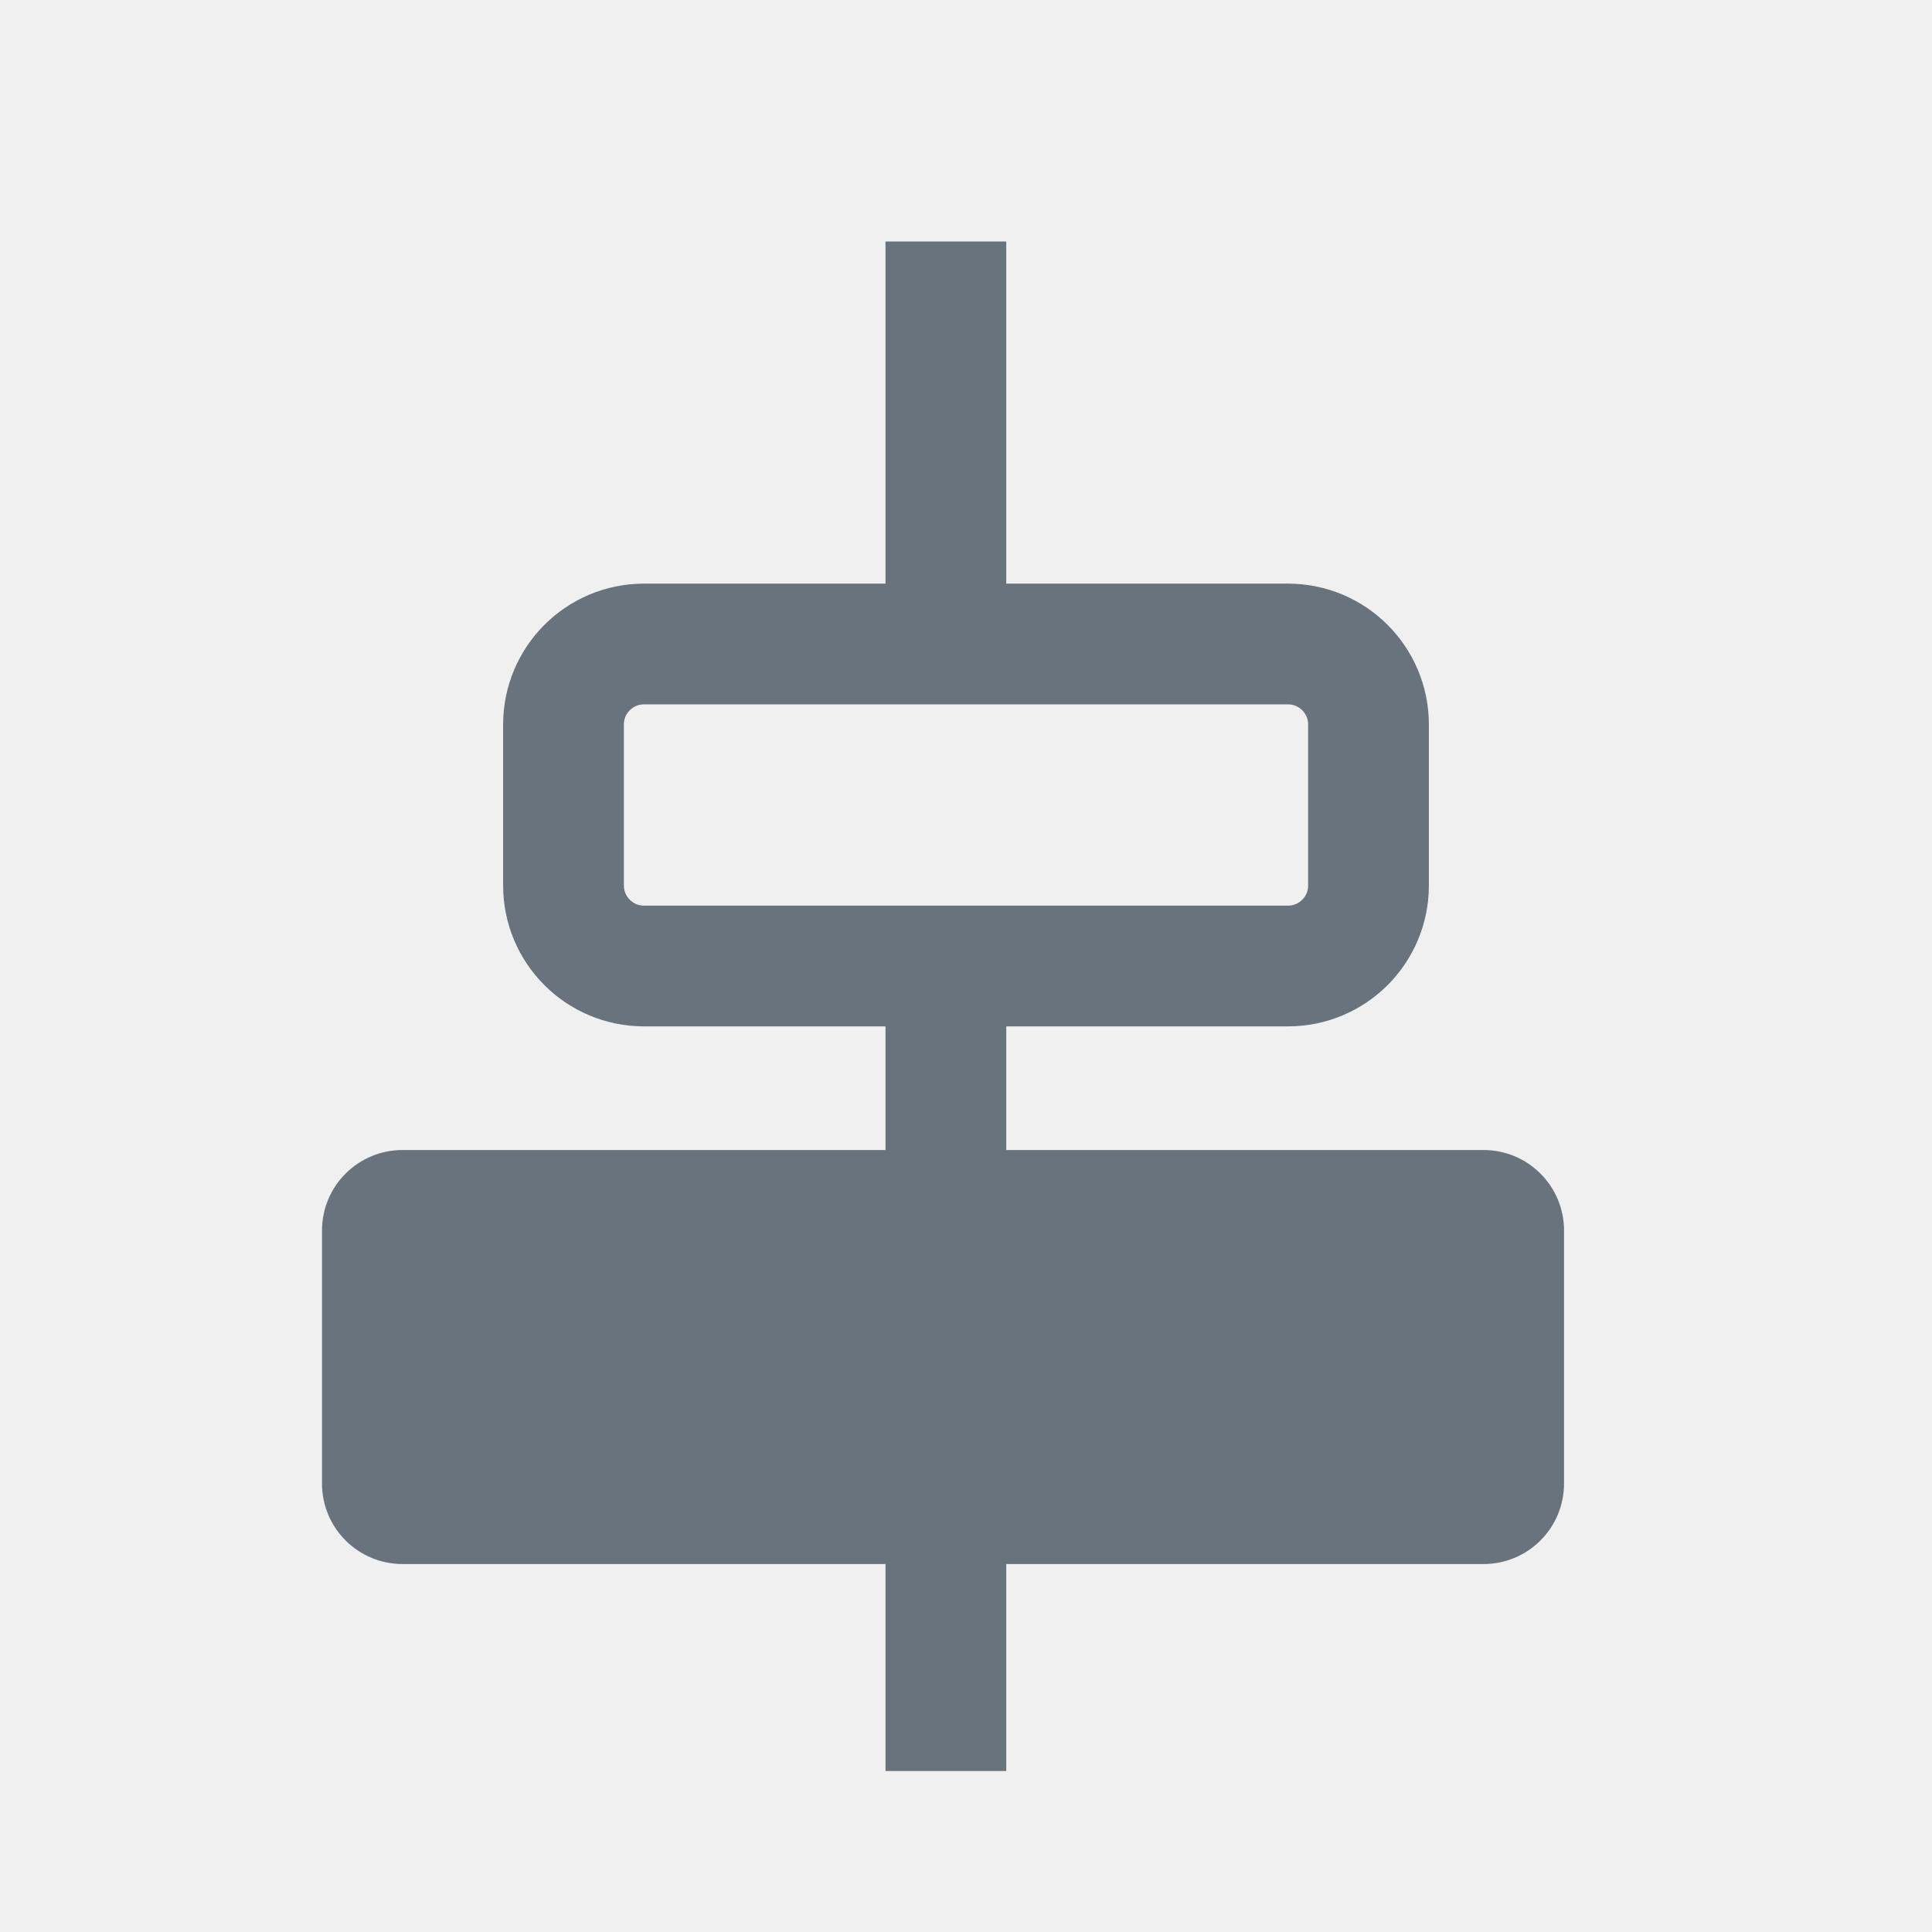
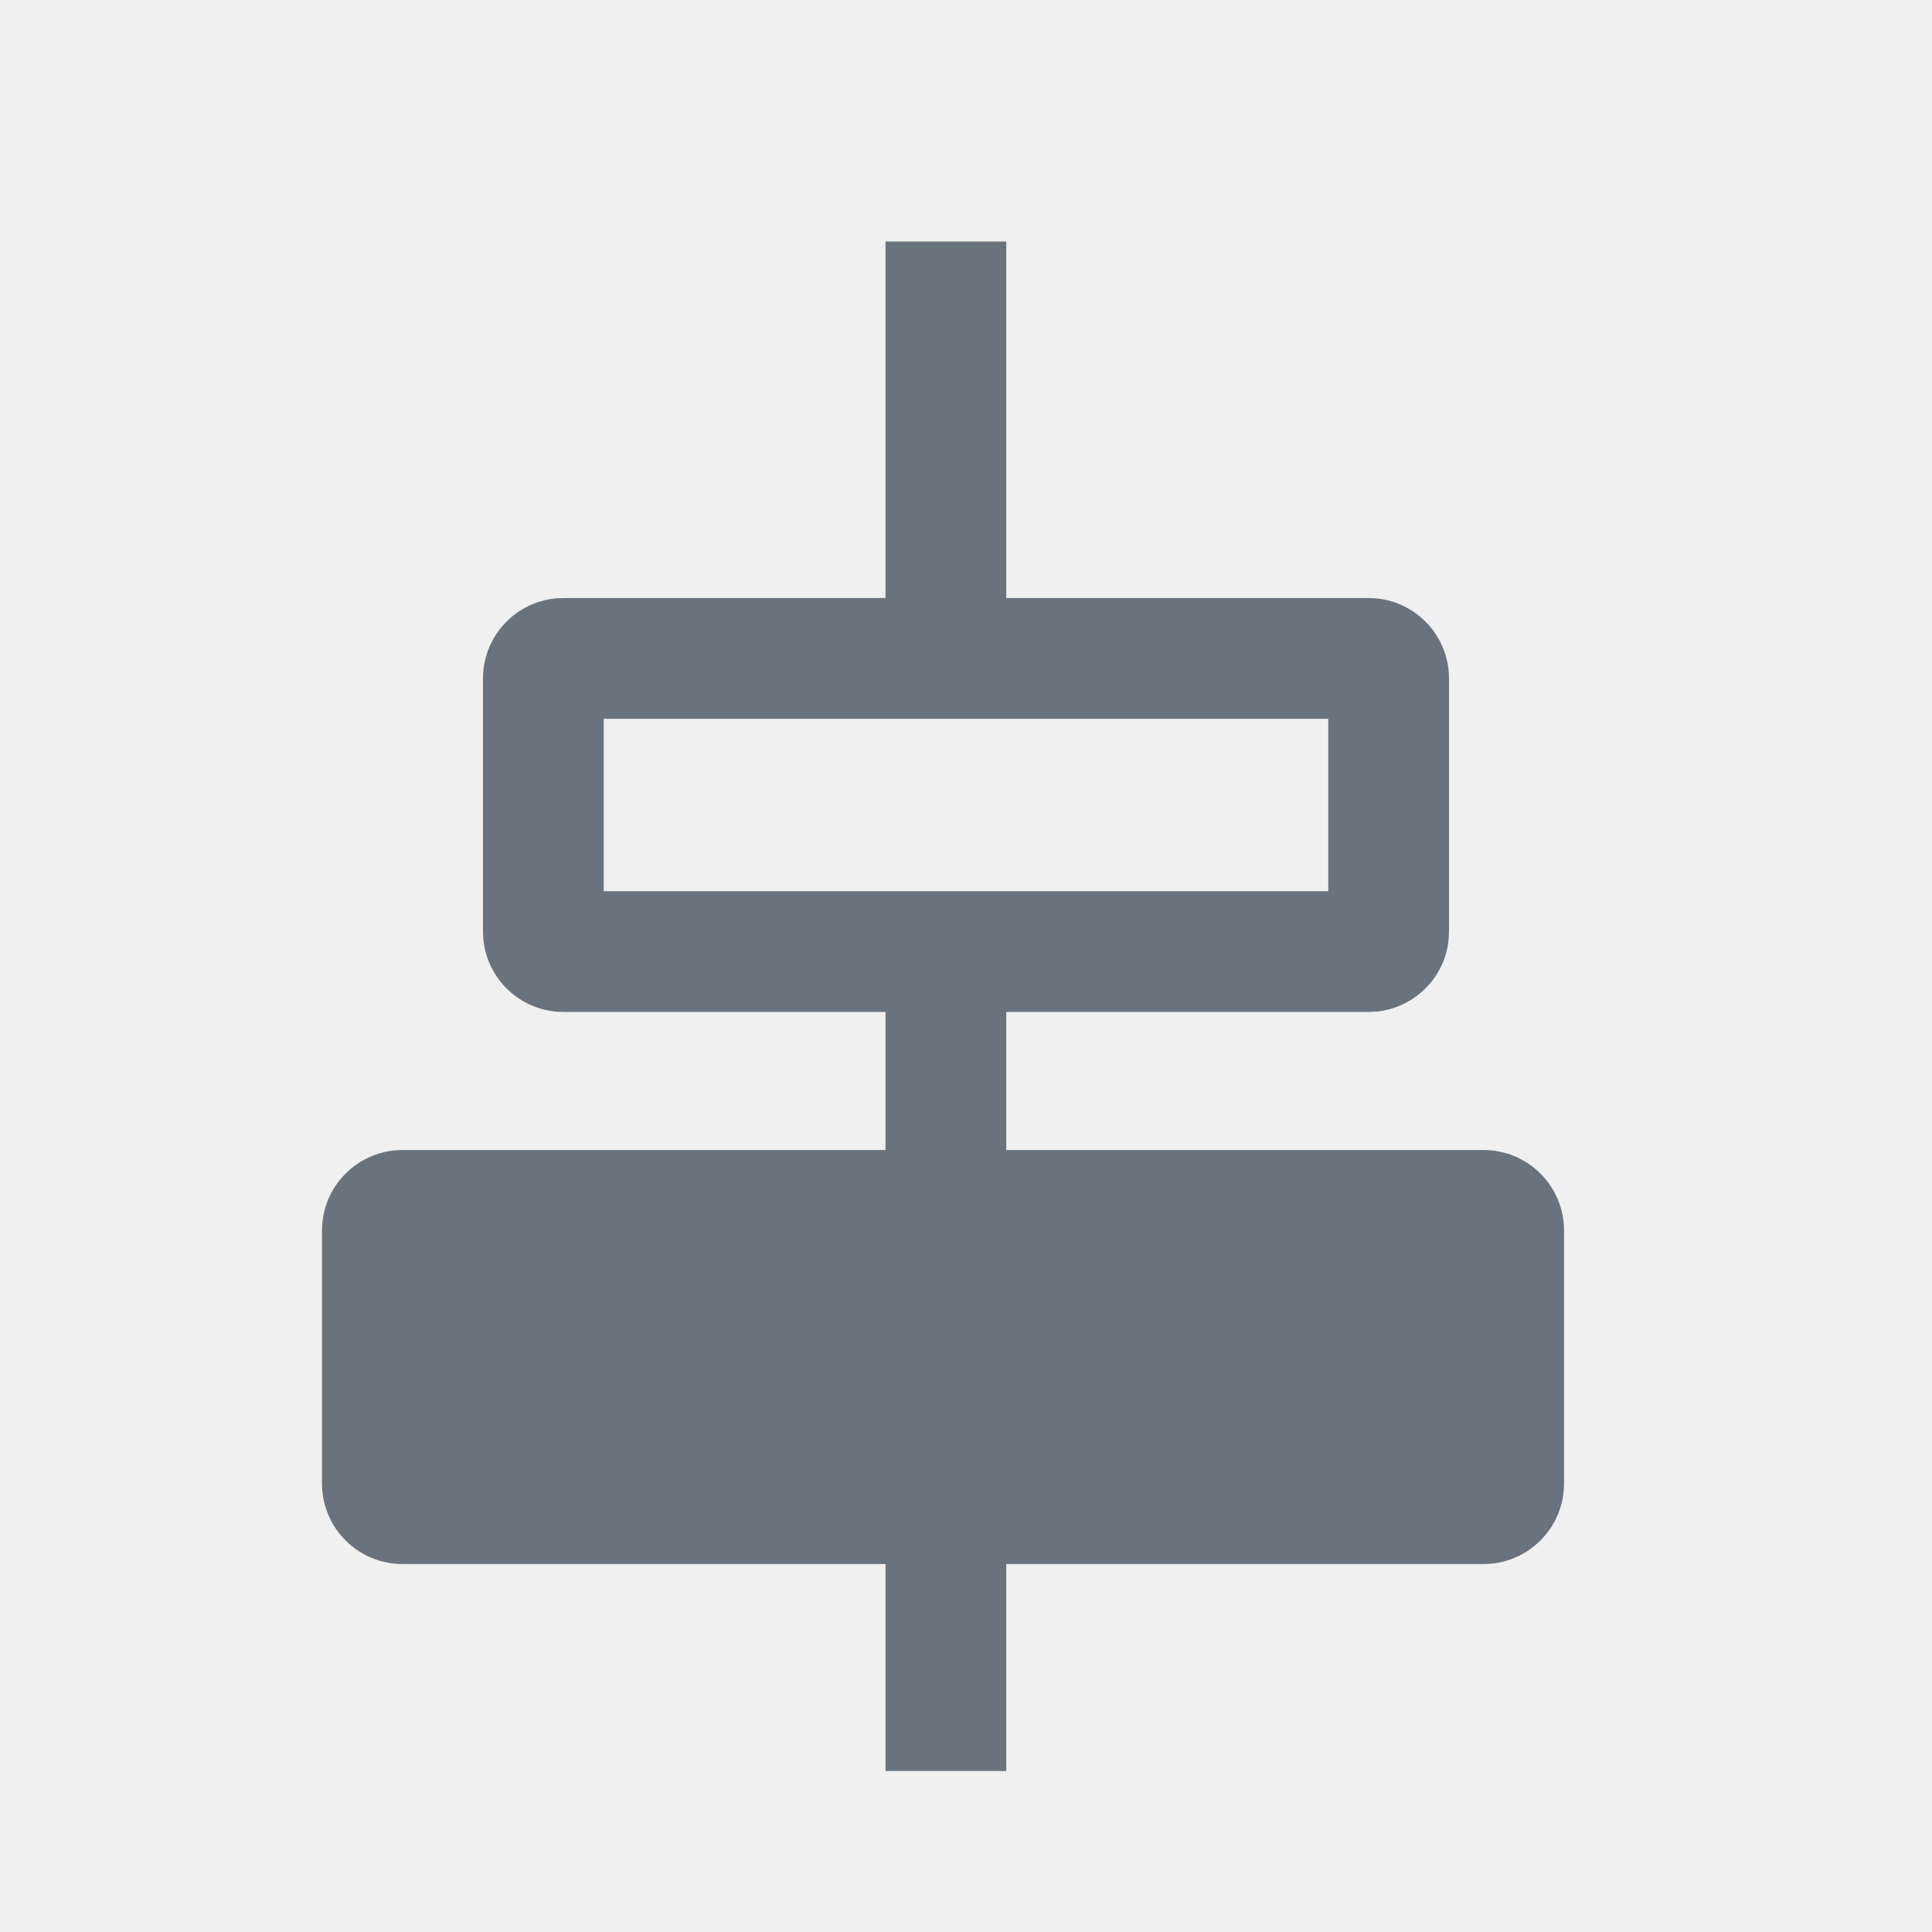
<svg xmlns="http://www.w3.org/2000/svg" width="24" height="24" viewBox="0 0 24 24" fill="none">
-   <g clip-path="url(#clip0_8100_146)">
+   <g clip-path="url(#clip0_8118_378)">
    <rect x="4" y="14.286" width="15.429" height="5.143" rx="1" fill="#68737D" />
-     <rect x="7" y="8" width="10" height="4" rx="1" stroke="#68737D" stroke-width="1.5" />
+     <path d="M7.5 11.071H16.5V8.929H7.5V11.071ZM18 11.571L17.995 11.674C17.948 12.144 17.573 12.518 17.103 12.566L17 12.571H7L6.898 12.566C6.427 12.518 6.053 12.144 6.005 11.674L6 11.571V8.429C6 7.911 6.393 7.485 6.898 7.434L7 7.429H17L17.103 7.434C17.607 7.485 18 7.911 18 8.429V11.571Z" fill="#68737D" />
    <line x1="11.75" y1="12" x2="11.75" y2="22" stroke="#68737D" stroke-width="1.5" />
    <line x1="11.75" y1="3" x2="11.75" y2="8" stroke="#68737D" stroke-width="1.5" />
  </g>
  <defs>
-     <clipPath id="clip0_8100_146">
+     <clipPath id="clip0_8118_378">
      <rect width="24" height="24" fill="white" />
    </clipPath>
  </defs>
</svg>
